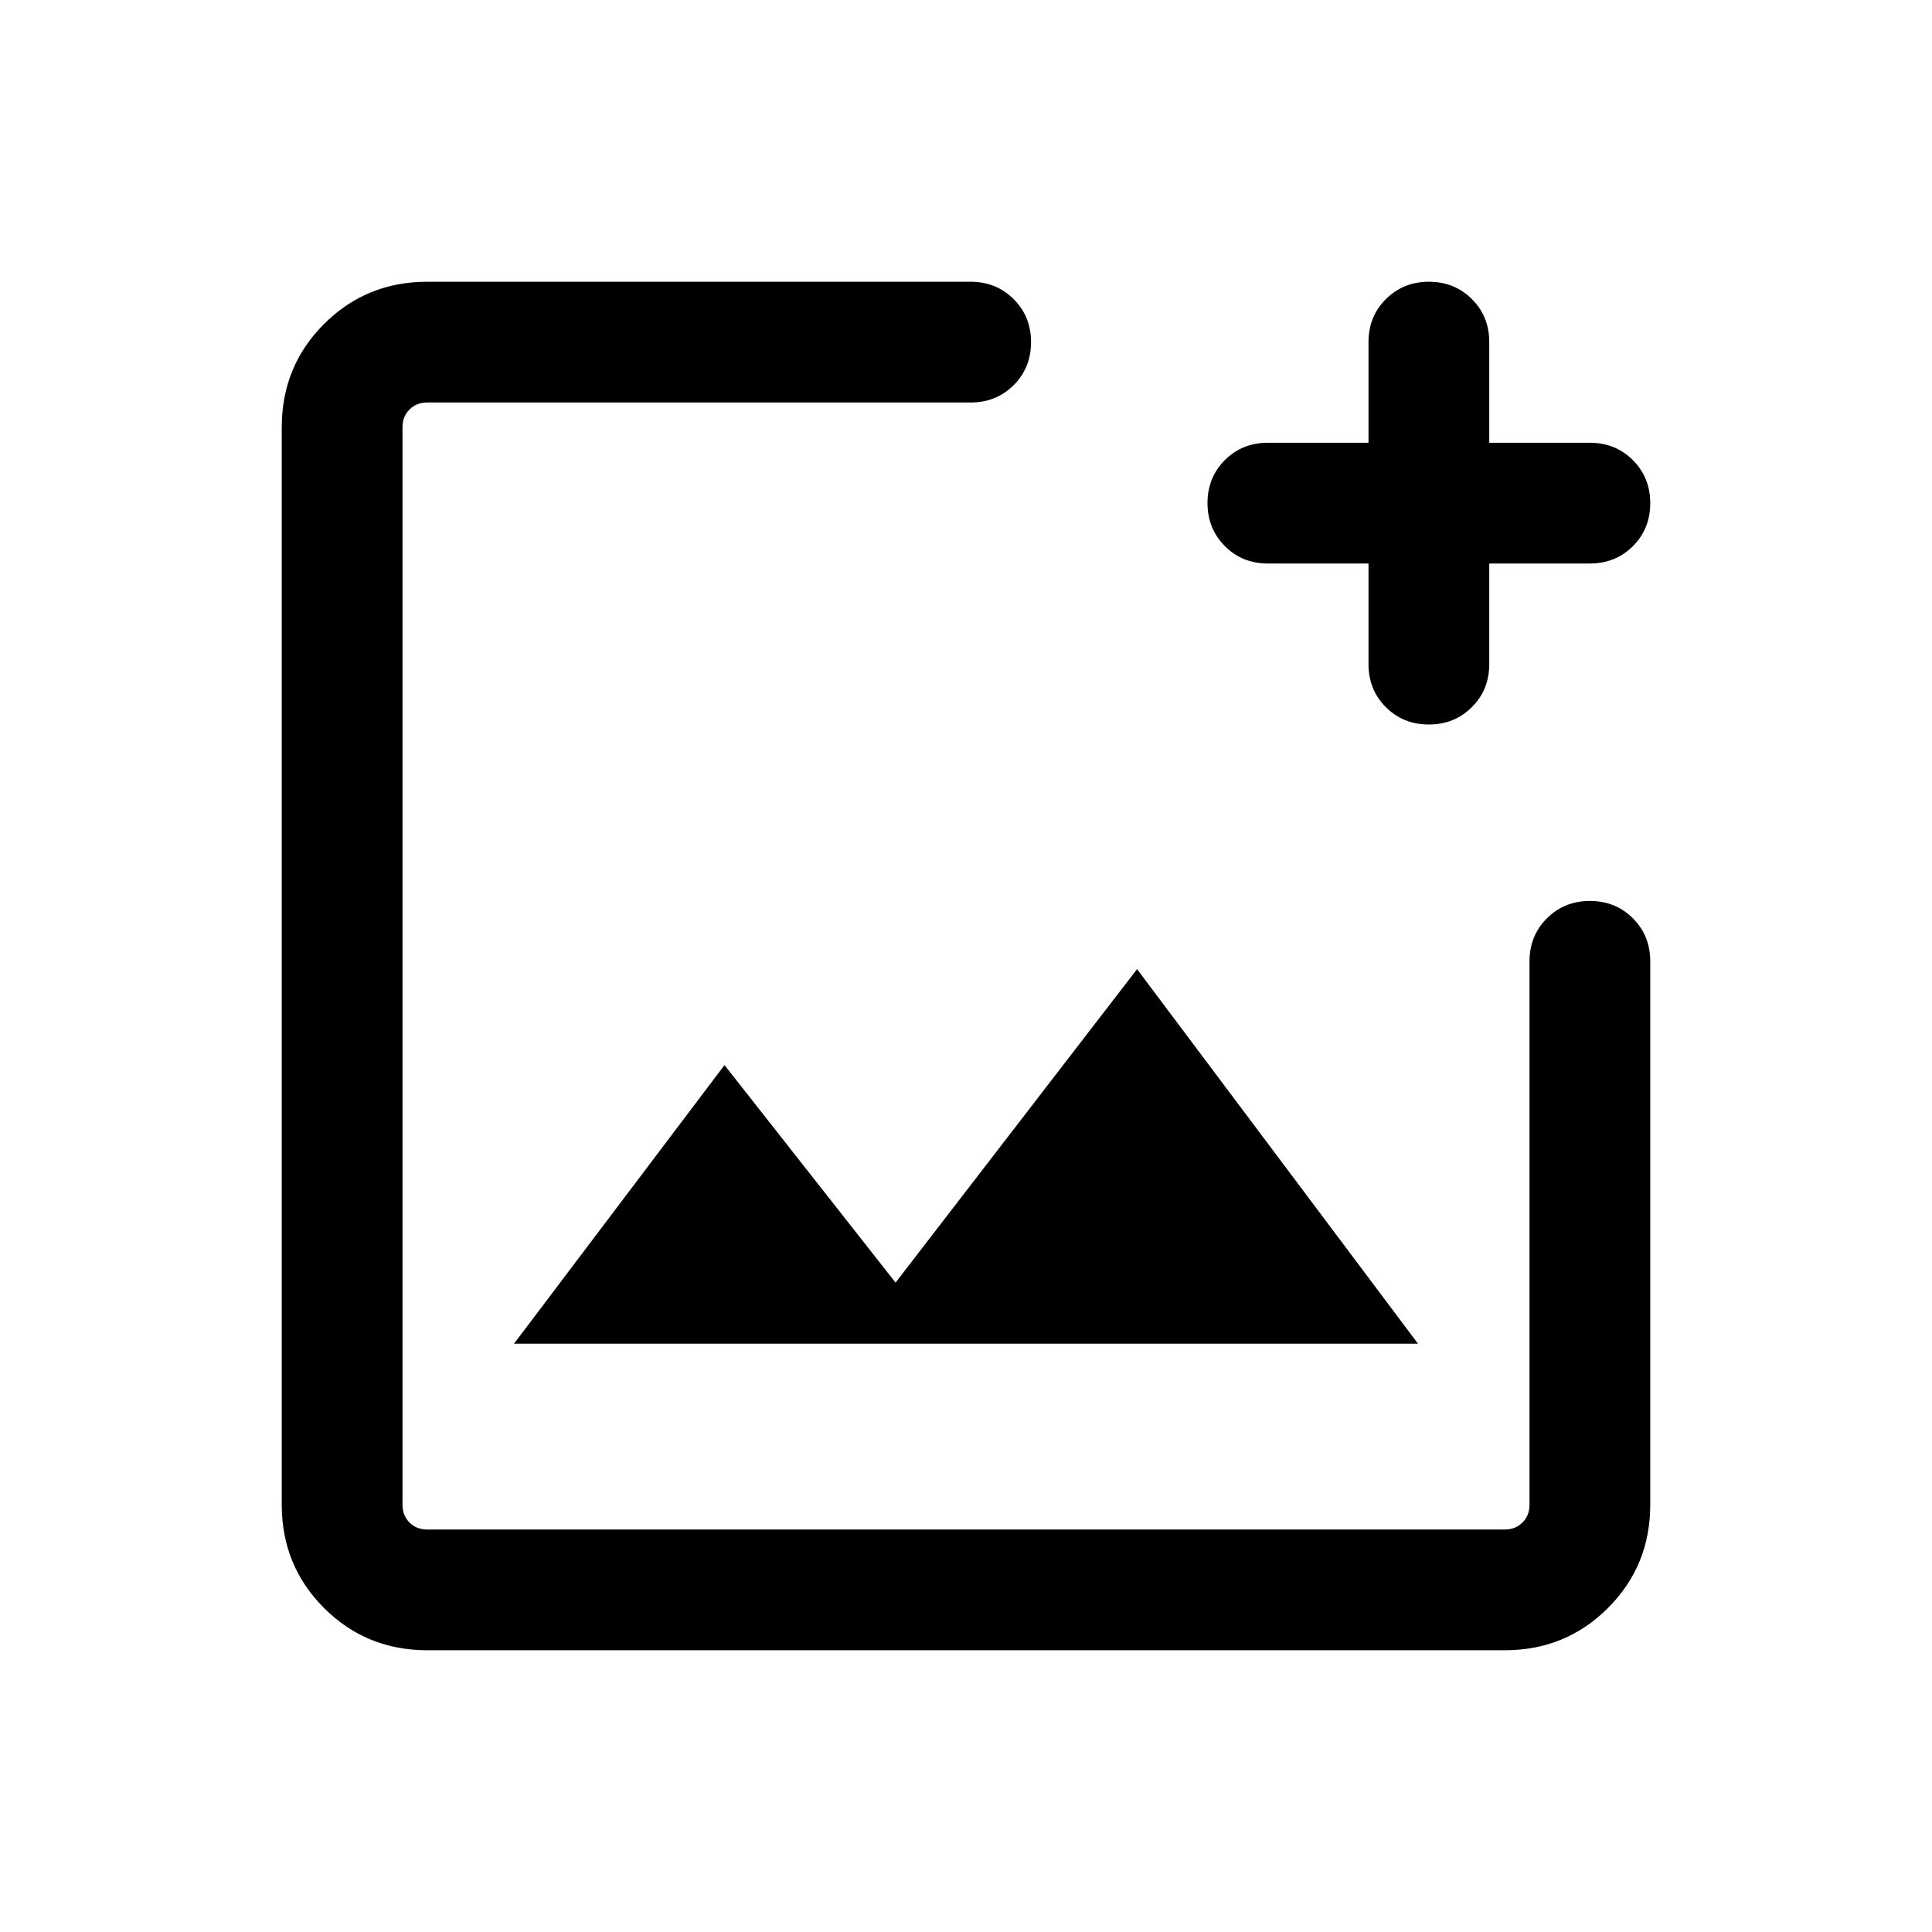
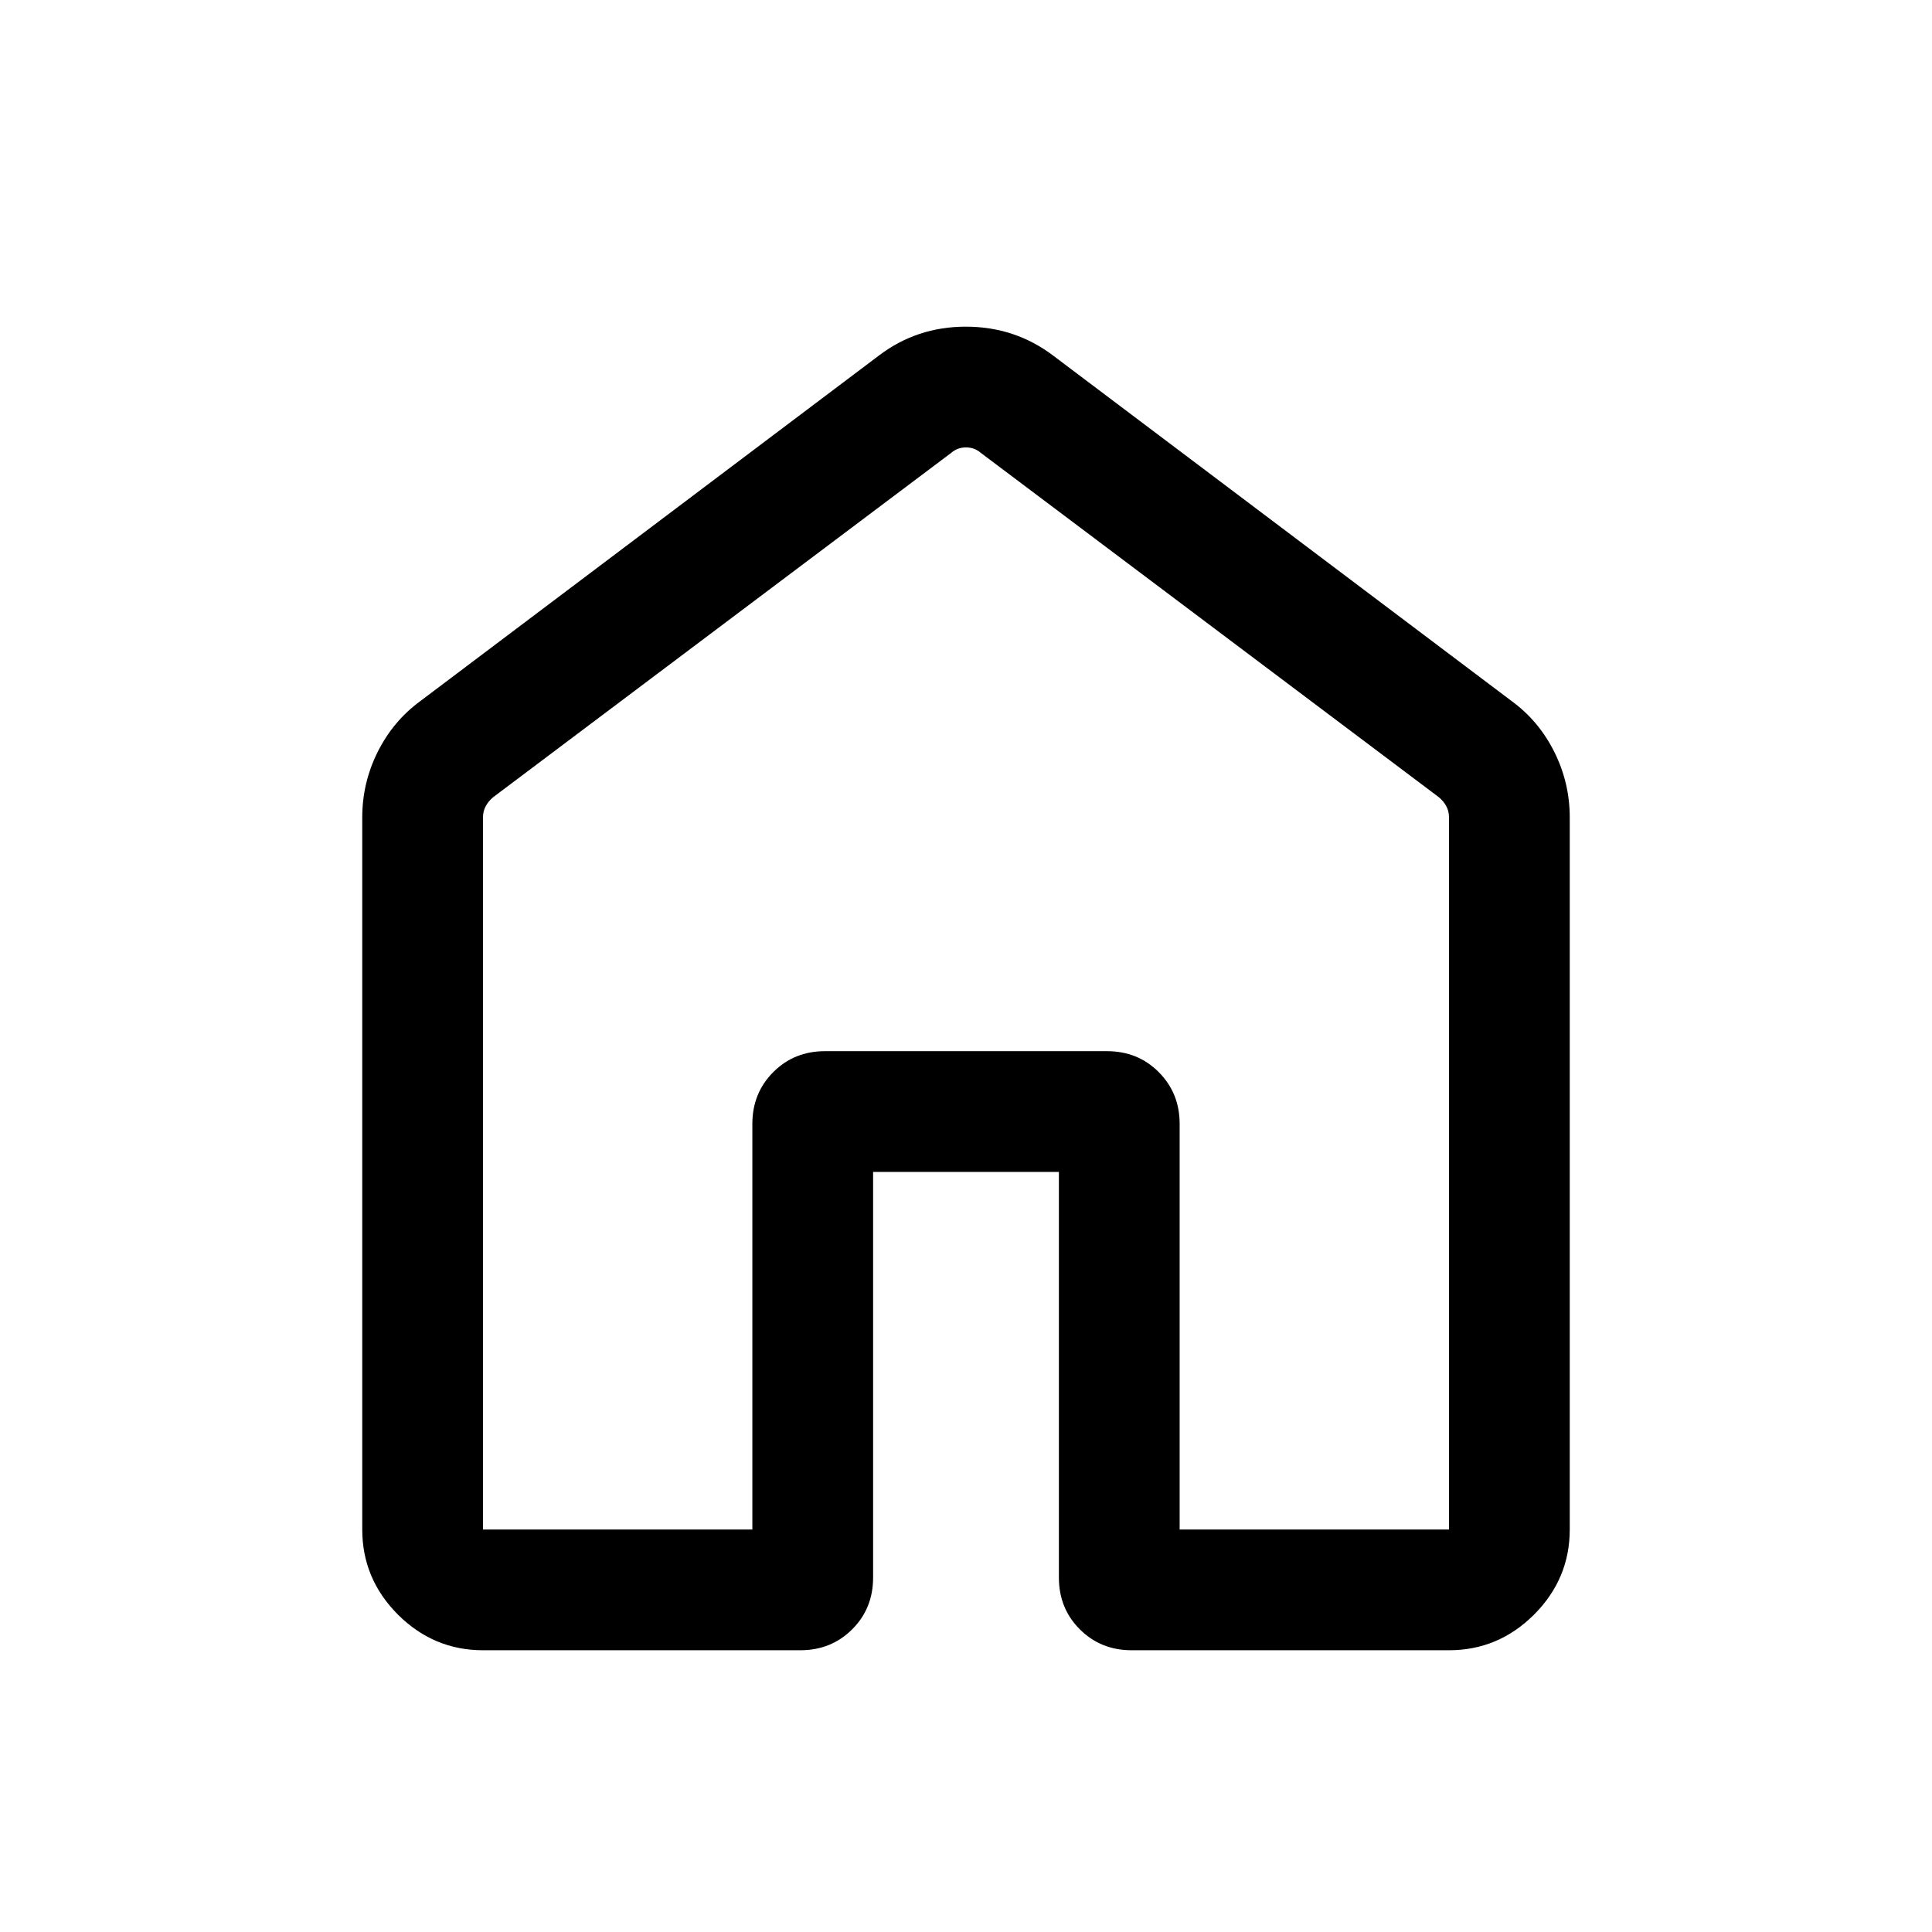
<svg xmlns="http://www.w3.org/2000/svg" width="24" height="24" viewBox="0 0 24 24" fill="none">
-   <mask id="mask0_287_4594" style="mask-type:alpha" maskUnits="userSpaceOnUse" x="0" y="0" width="24" height="24">
+   <mask id="mask0_452_7067" style="mask-type:alpha" maskUnits="userSpaceOnUse" x="0" y="0" width="24" height="24">
    <rect width="24" height="24" fill="#D9D9D9" />
  </mask>
-   <g mask="url(#mask0_287_4594)">
-     <path d="M5.308 20.5C4.803 20.5 4.375 20.325 4.025 19.975C3.675 19.625 3.5 19.197 3.5 18.692V5.308C3.5 4.803 3.675 4.375 4.025 4.025C4.375 3.675 4.803 3.5 5.308 3.5H12.058C12.27 3.5 12.448 3.572 12.592 3.716C12.736 3.86 12.808 4.038 12.808 4.25C12.808 4.463 12.736 4.641 12.592 4.785C12.448 4.928 12.27 5 12.058 5H5.308C5.218 5 5.144 5.029 5.087 5.087C5.029 5.144 5 5.218 5 5.308V18.692C5 18.782 5.029 18.856 5.087 18.913C5.144 18.971 5.218 19 5.308 19H18.692C18.782 19 18.856 18.971 18.913 18.913C18.971 18.856 19 18.782 19 18.692V11.942C19 11.73 19.072 11.552 19.216 11.408C19.36 11.264 19.538 11.192 19.75 11.192C19.963 11.192 20.141 11.264 20.285 11.408C20.428 11.552 20.5 11.73 20.5 11.942V18.692C20.5 19.197 20.325 19.625 19.975 19.975C19.625 20.325 19.197 20.5 18.692 20.5H5.308ZM6.385 16.692H17.615L14.125 12.039L11.125 15.933L9 13.231L6.385 16.692ZM17 7H15.75C15.537 7 15.359 6.928 15.216 6.784C15.072 6.64 15 6.462 15 6.25C15 6.037 15.072 5.859 15.216 5.715C15.359 5.572 15.537 5.5 15.75 5.5H17V4.25C17 4.037 17.072 3.859 17.216 3.716C17.36 3.572 17.538 3.5 17.75 3.5C17.963 3.5 18.141 3.572 18.285 3.716C18.428 3.859 18.5 4.037 18.5 4.25V5.5H19.75C19.962 5.5 20.141 5.572 20.284 5.716C20.428 5.86 20.5 6.038 20.5 6.25C20.5 6.463 20.428 6.641 20.284 6.785C20.141 6.928 19.962 7 19.75 7H18.5V8.25C18.5 8.463 18.428 8.641 18.284 8.784C18.14 8.928 17.962 9 17.75 9C17.537 9 17.359 8.928 17.215 8.784C17.072 8.641 17 8.463 17 8.25V7Z" fill="black" />
+   <g mask="url(#mask0_452_7067)">
+     <path d="M6 19H9.346V13.961C9.346 13.706 9.433 13.491 9.606 13.318C9.779 13.144 9.994 13.058 10.25 13.058H13.75C14.006 13.058 14.221 13.144 14.394 13.318C14.567 13.491 14.654 13.706 14.654 13.961V19H18V10.154C18 10.103 17.989 10.056 17.966 10.014C17.944 9.973 17.913 9.936 17.875 9.904L12.183 5.625C12.131 5.58 12.07 5.558 12 5.558C11.93 5.558 11.869 5.58 11.817 5.625L6.125 9.904C6.087 9.936 6.056 9.973 6.034 10.014C6.011 10.056 6 10.103 6 10.154V19ZM4.5 19V10.154C4.5 9.868 4.564 9.596 4.692 9.34C4.82 9.084 4.997 8.873 5.223 8.708L10.915 4.419C11.231 4.178 11.592 4.058 11.998 4.058C12.405 4.058 12.767 4.178 13.085 4.419L18.777 8.708C19.003 8.873 19.18 9.084 19.308 9.34C19.436 9.596 19.5 9.868 19.5 10.154V19C19.5 19.409 19.352 19.761 19.057 20.057C18.761 20.352 18.409 20.5 18 20.5H14.058C13.802 20.5 13.587 20.413 13.414 20.24C13.24 20.067 13.154 19.852 13.154 19.596V14.558H10.846V19.596C10.846 19.852 10.76 20.067 10.586 20.24C10.413 20.413 10.198 20.5 9.942 20.5H6C5.591 20.5 5.239 20.352 4.943 20.057C4.648 19.761 4.5 19.409 4.5 19Z" fill="black" />
  </g>
</svg>
